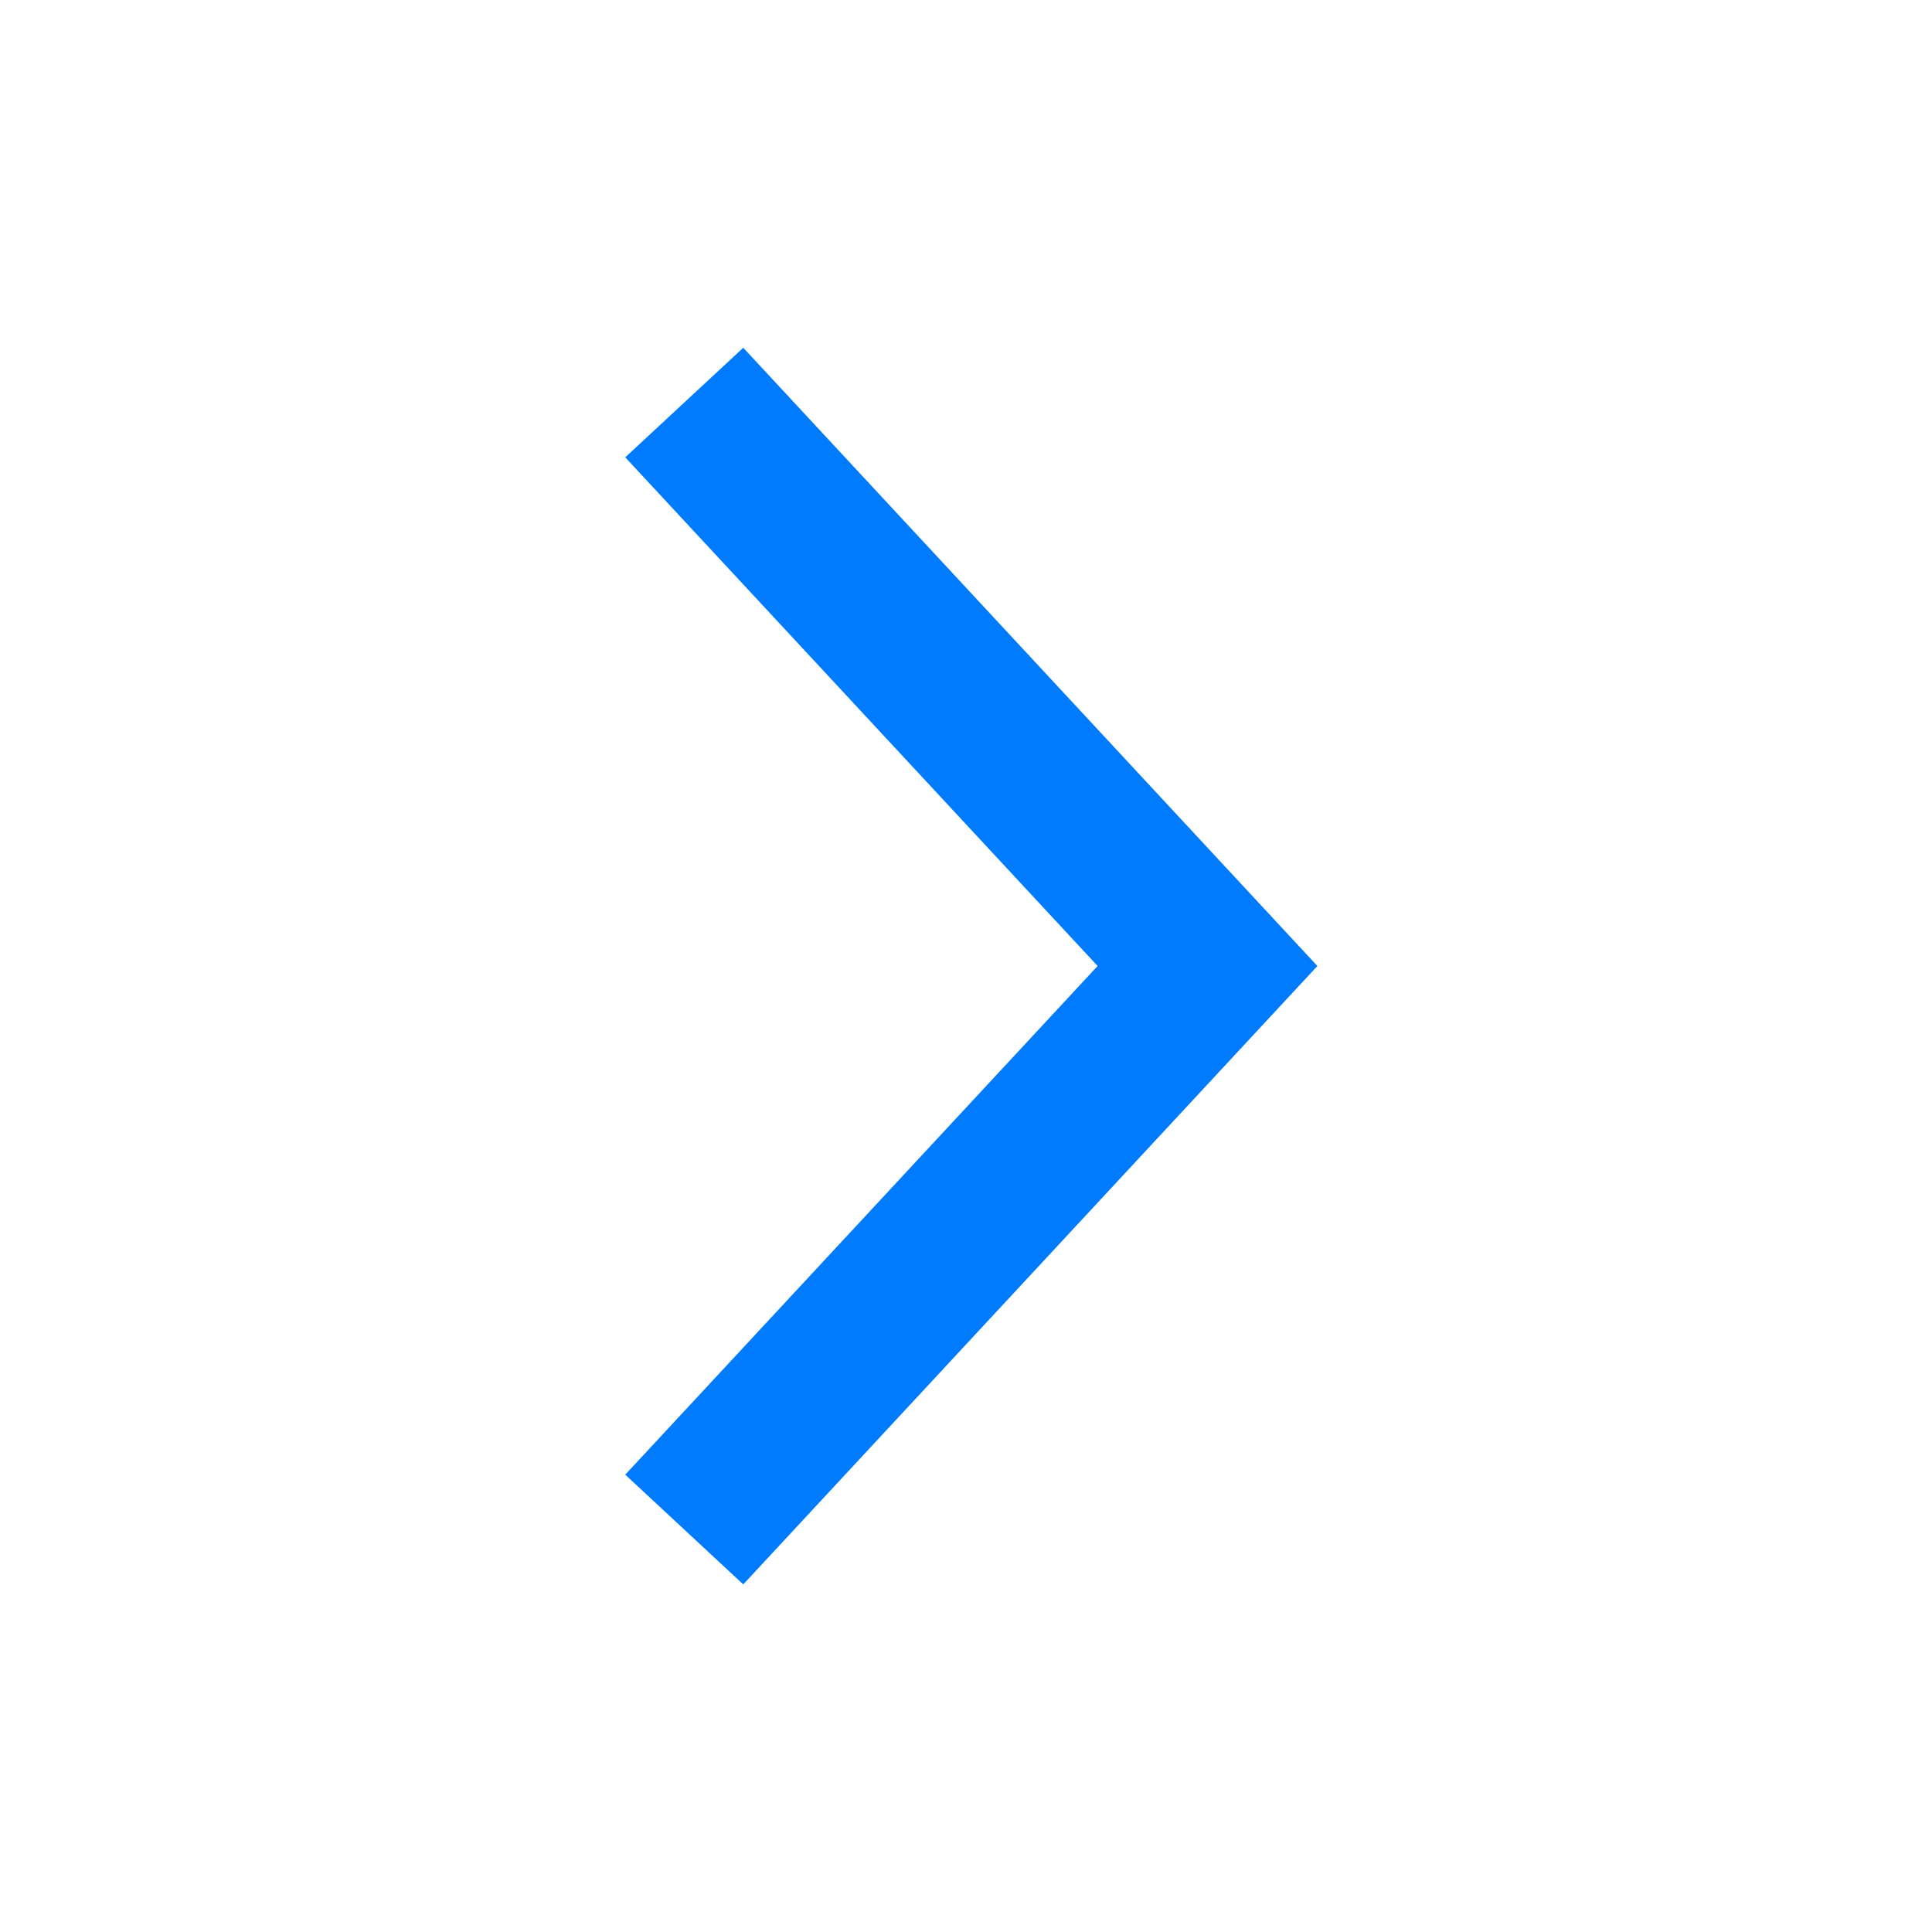
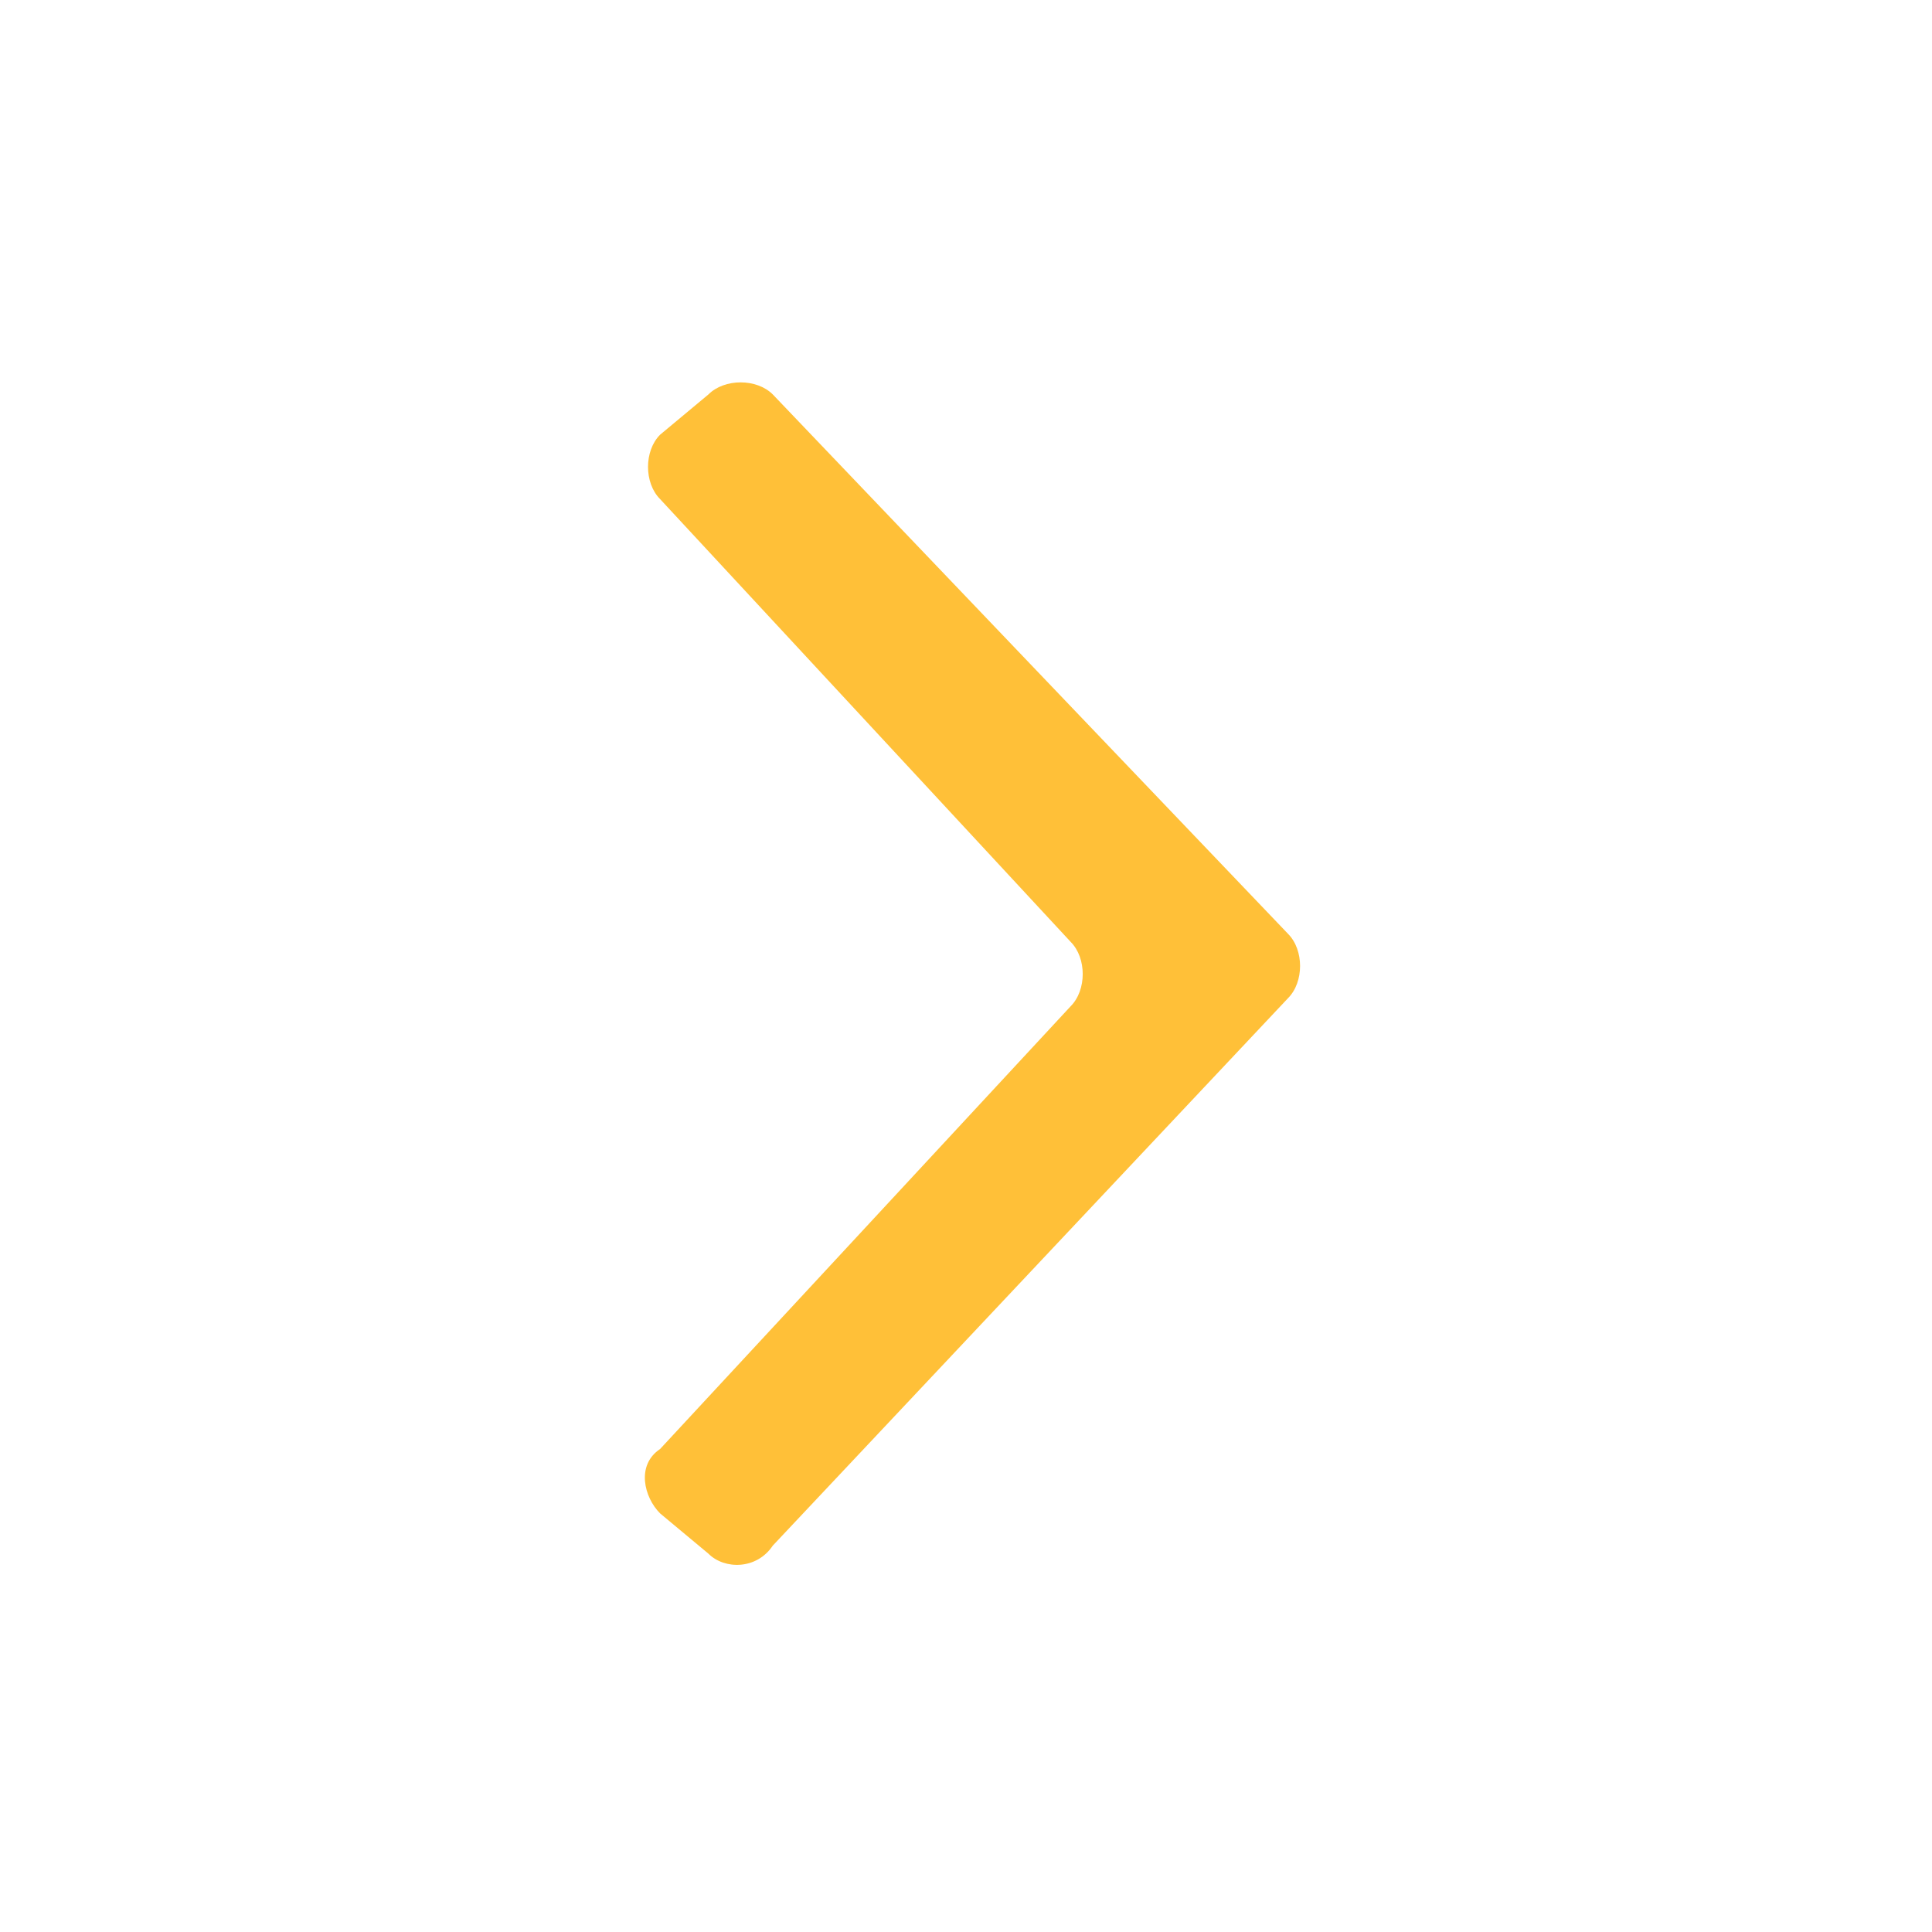
- <svg xmlns="http://www.w3.org/2000/svg" version="1.1" id="Layer_1" x="0px" y="0px" width="24px" height="24px" viewBox="0 0 24 24" enable-background="new 0 0 24 24" xml:space="preserve">
+ <svg xmlns="http://www.w3.org/2000/svg" version="1.1" id="Layer_1" x="0px" y="0px" viewBox="0 0 24 24" style="enable-background:new 0 0 24 24;" xml:space="preserve">
+   <style type="text/css">
+ 	.st0{fill:#FFC038;}
+ 	.st1{fill:none;}
+ </style>
  <g id="ic_chevron_right" transform="rotate(-90 12 12)">
    <g id="Group_8822">
-       <path id="Path_18879" fill="#007BFE" d="M12,16.365L4.318,9.233l1.363-1.466L12,13.635l6.319-5.868l1.361,1.466L12,16.365z" />
+       <path id="Path_18879" class="st0" d="M11.6,16L4.8,9.6C4.5,9.4,4.5,9,4.7,8.8l0.5-0.6C5.4,8,5.8,7.9,6,8.2l5.5,5.1    c0.2,0.2,0.6,0.2,0.8,0l5.5-5.1C18,8,18.4,8,18.6,8.2l0.5,0.6c0.2,0.2,0.2,0.6,0,0.8L12.4,16C12.2,16.2,11.8,16.2,11.6,16z" />
    </g>
-     <path id="Rectangle_4407" fill="none" d="M0,0h24v24H0V0z" />
+     <path id="Rectangle_4407" class="st1" d="M0,0h24v24H0V0z" />
  </g>
</svg>
